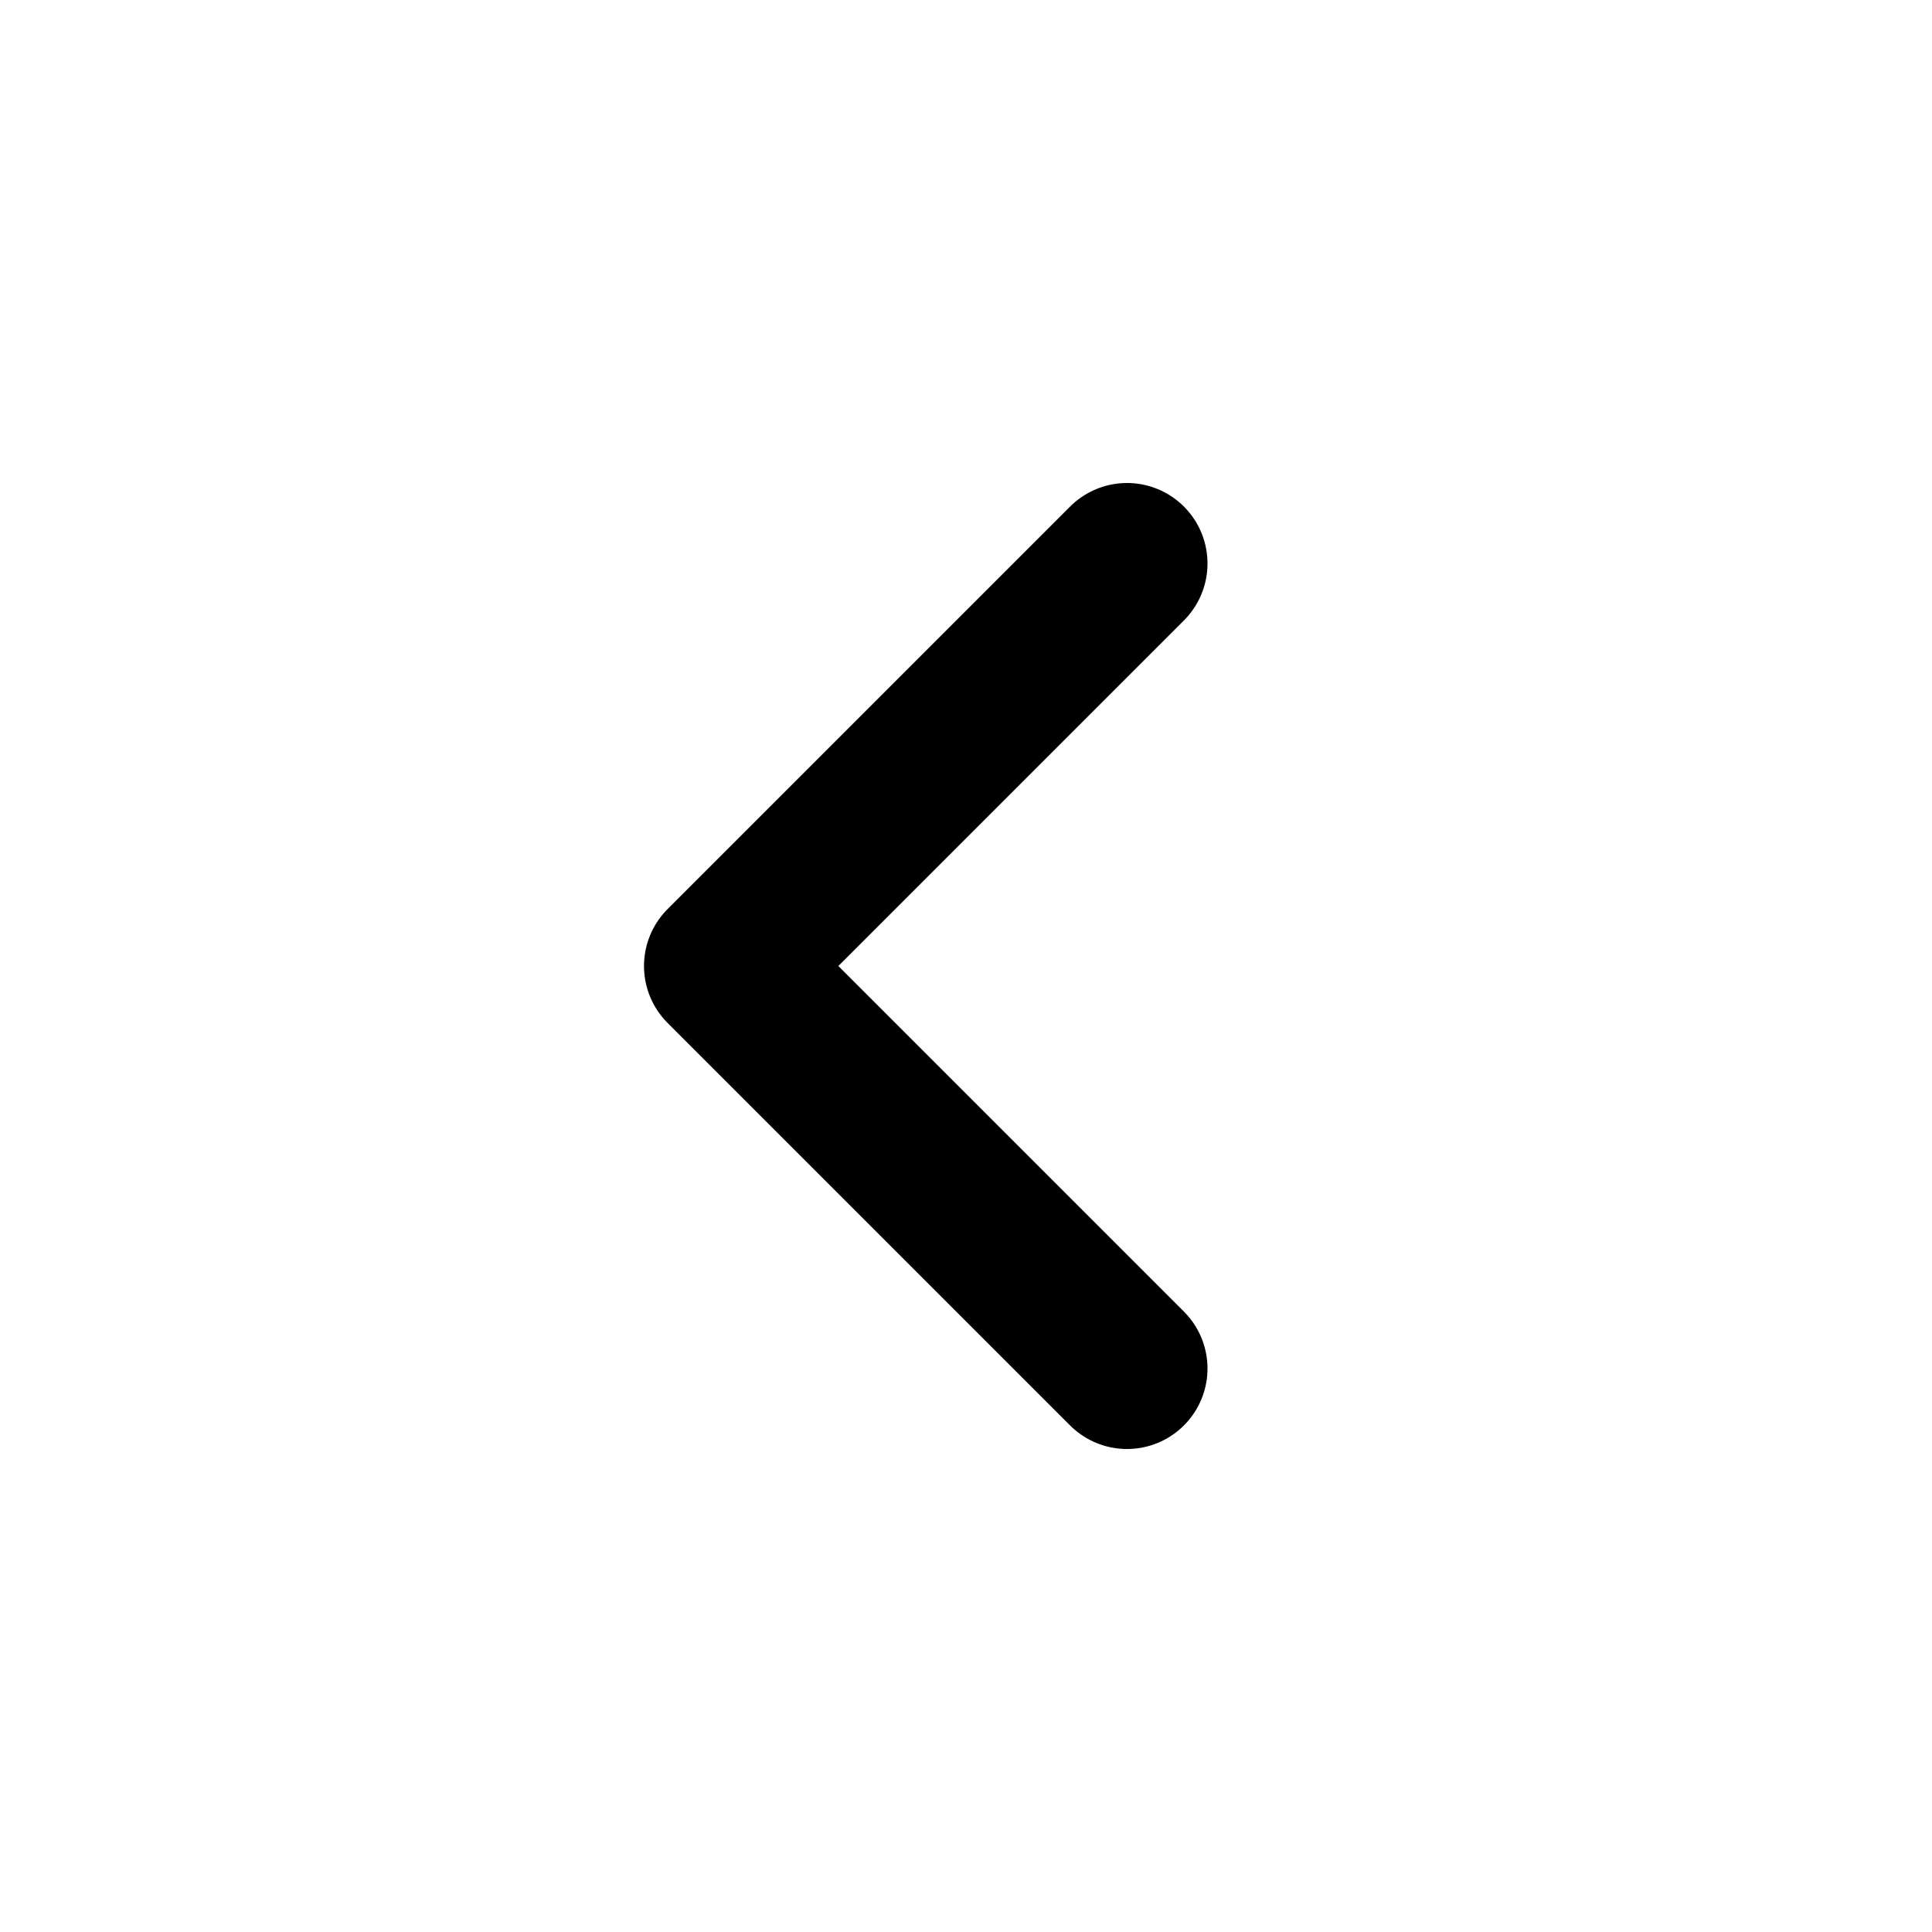
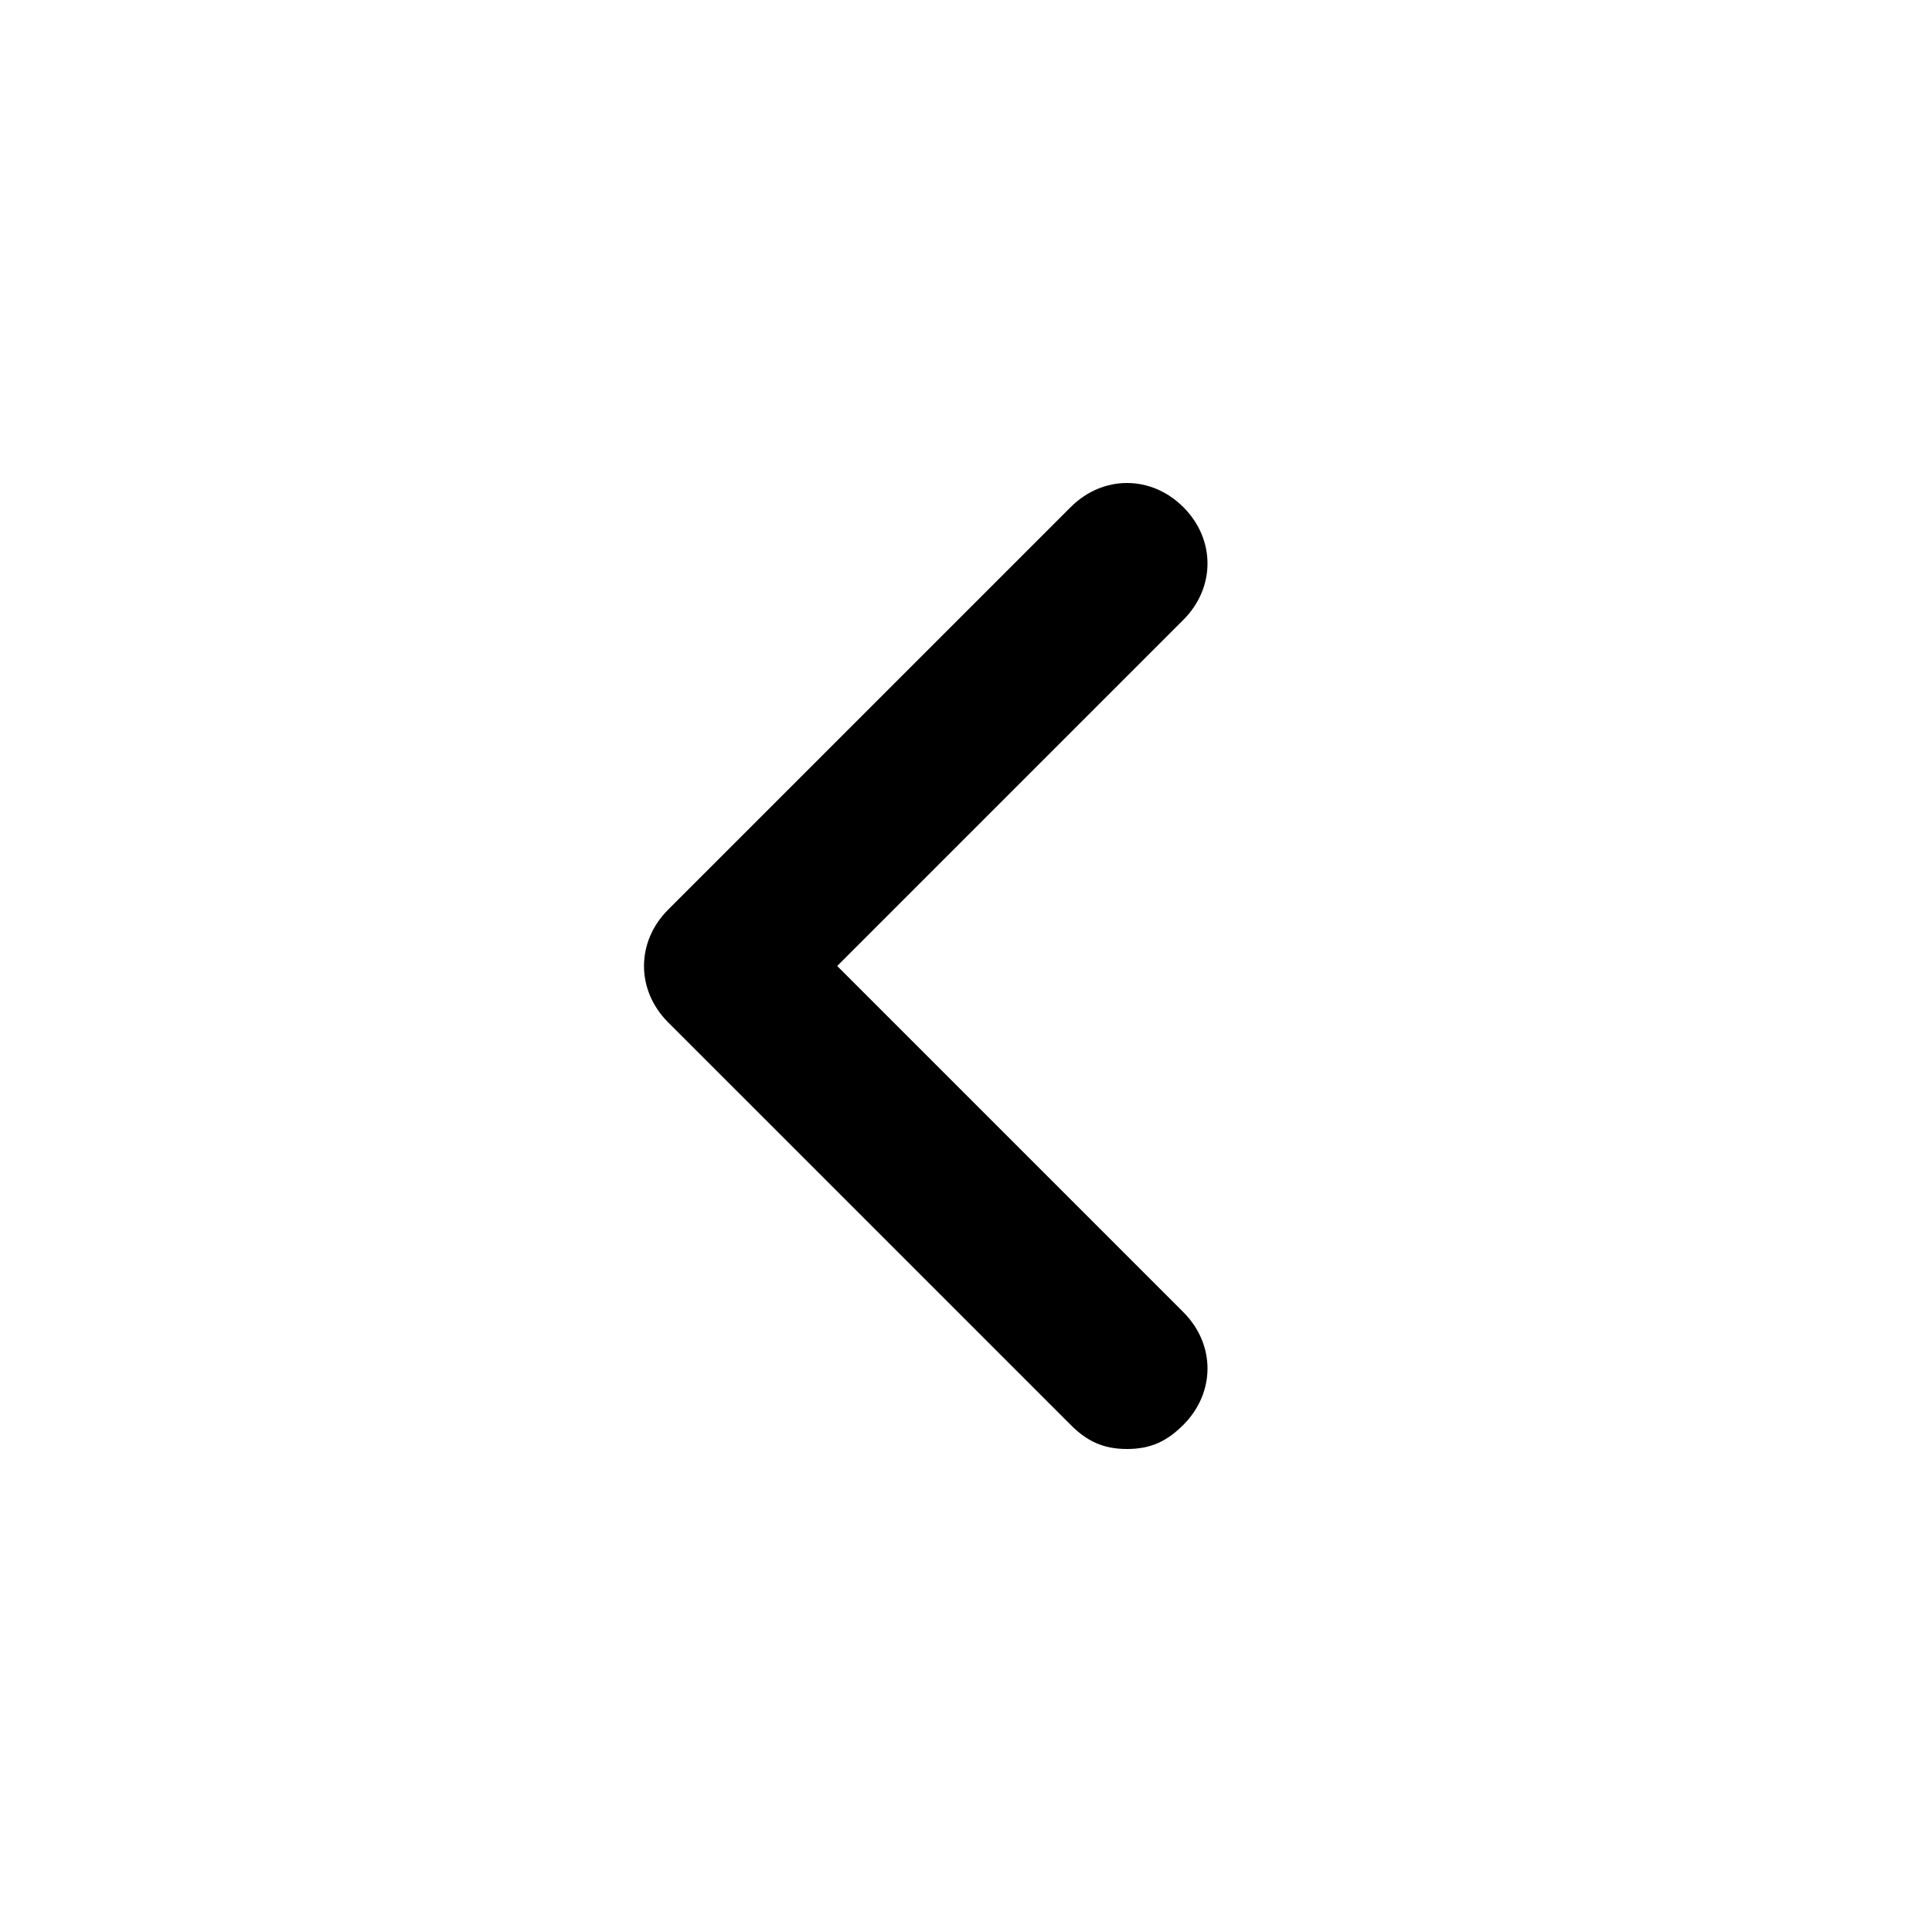
- <svg xmlns="http://www.w3.org/2000/svg" width="24" height="24" viewBox="0 0 24 24" fill="none">
-   <path d="M14 7L9 12L14 17" stroke="black" stroke-width="2" stroke-linecap="round" stroke-linejoin="round" />
+ <svg xmlns="http://www.w3.org/2000/svg" version="1.1" id="Слой_1" x="0px" y="0px" viewBox="0 0 24 24" style="enable-background:new 0 0 24 24;" xml:space="preserve">
+   <path d="M14,18c-0.3,0-0.5-0.1-0.7-0.3l-5-5c-0.4-0.4-0.4-1,0-1.4l5-5c0.4-0.4,1-0.4,1.4,0s0.4,1,0,1.4L10.4,12l4.3,4.3c0.4,0.4,0.4,1,0,1.4C14.5,17.9,14.3,18,14,18z" />
</svg>
